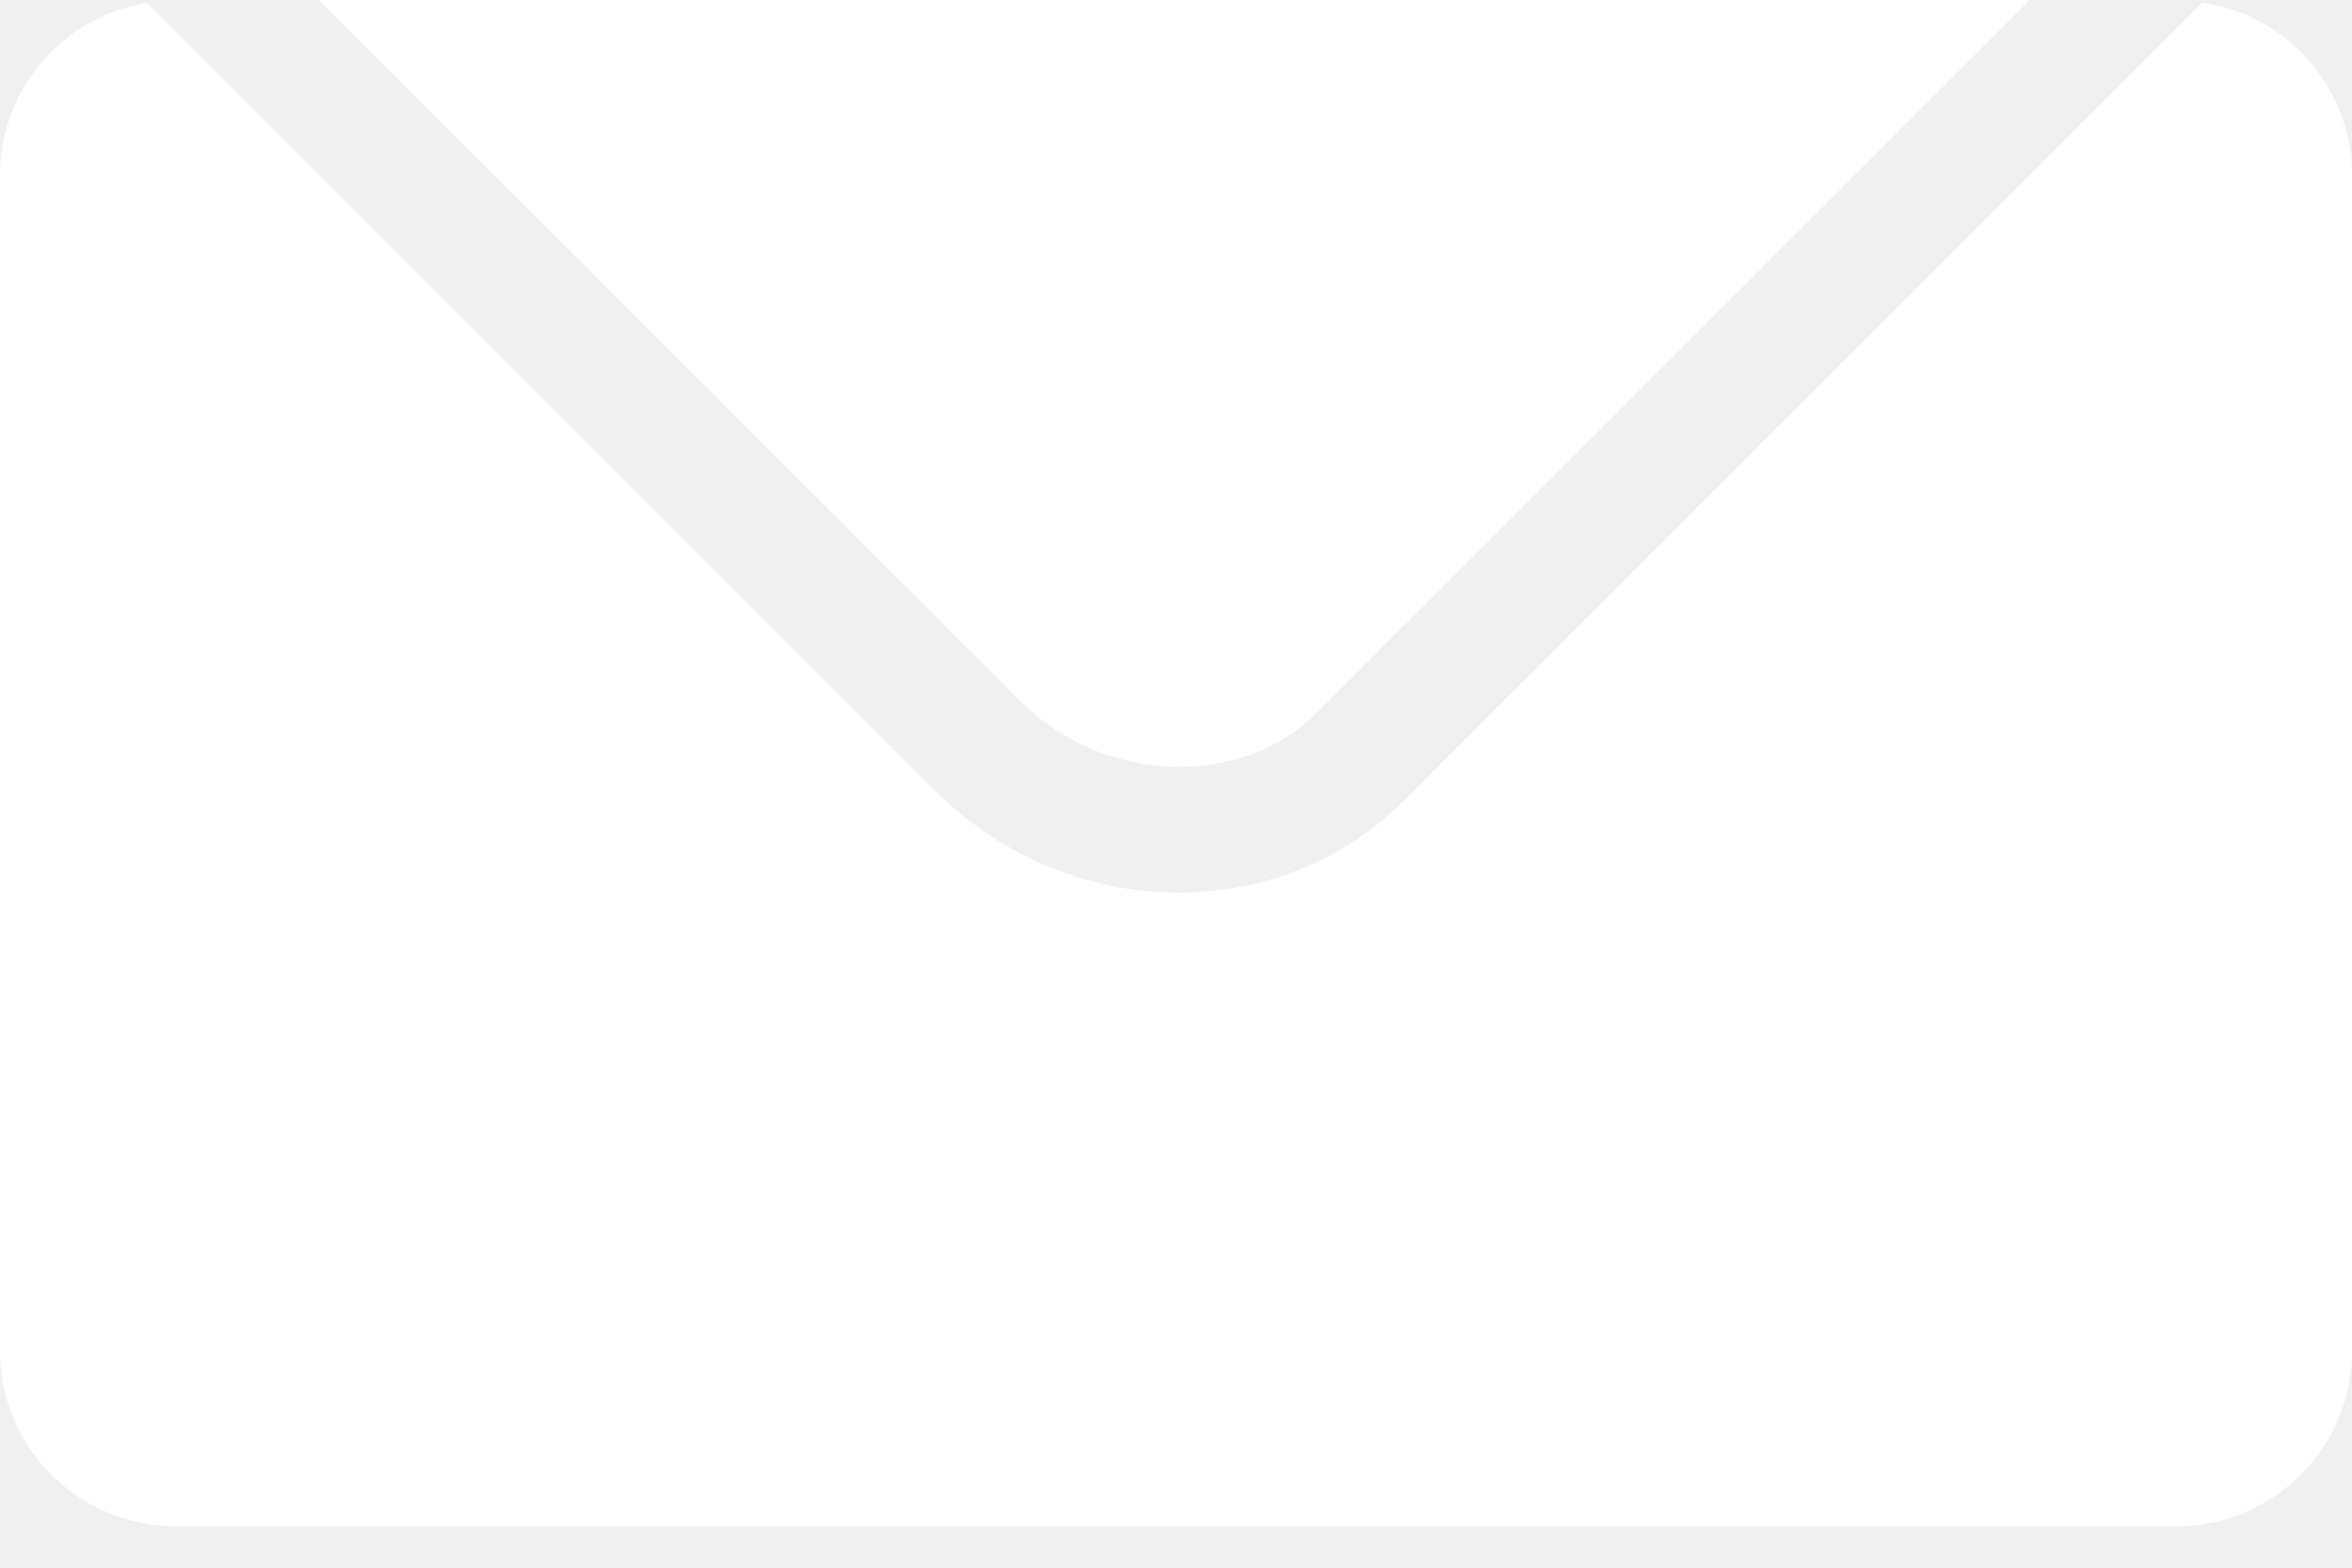
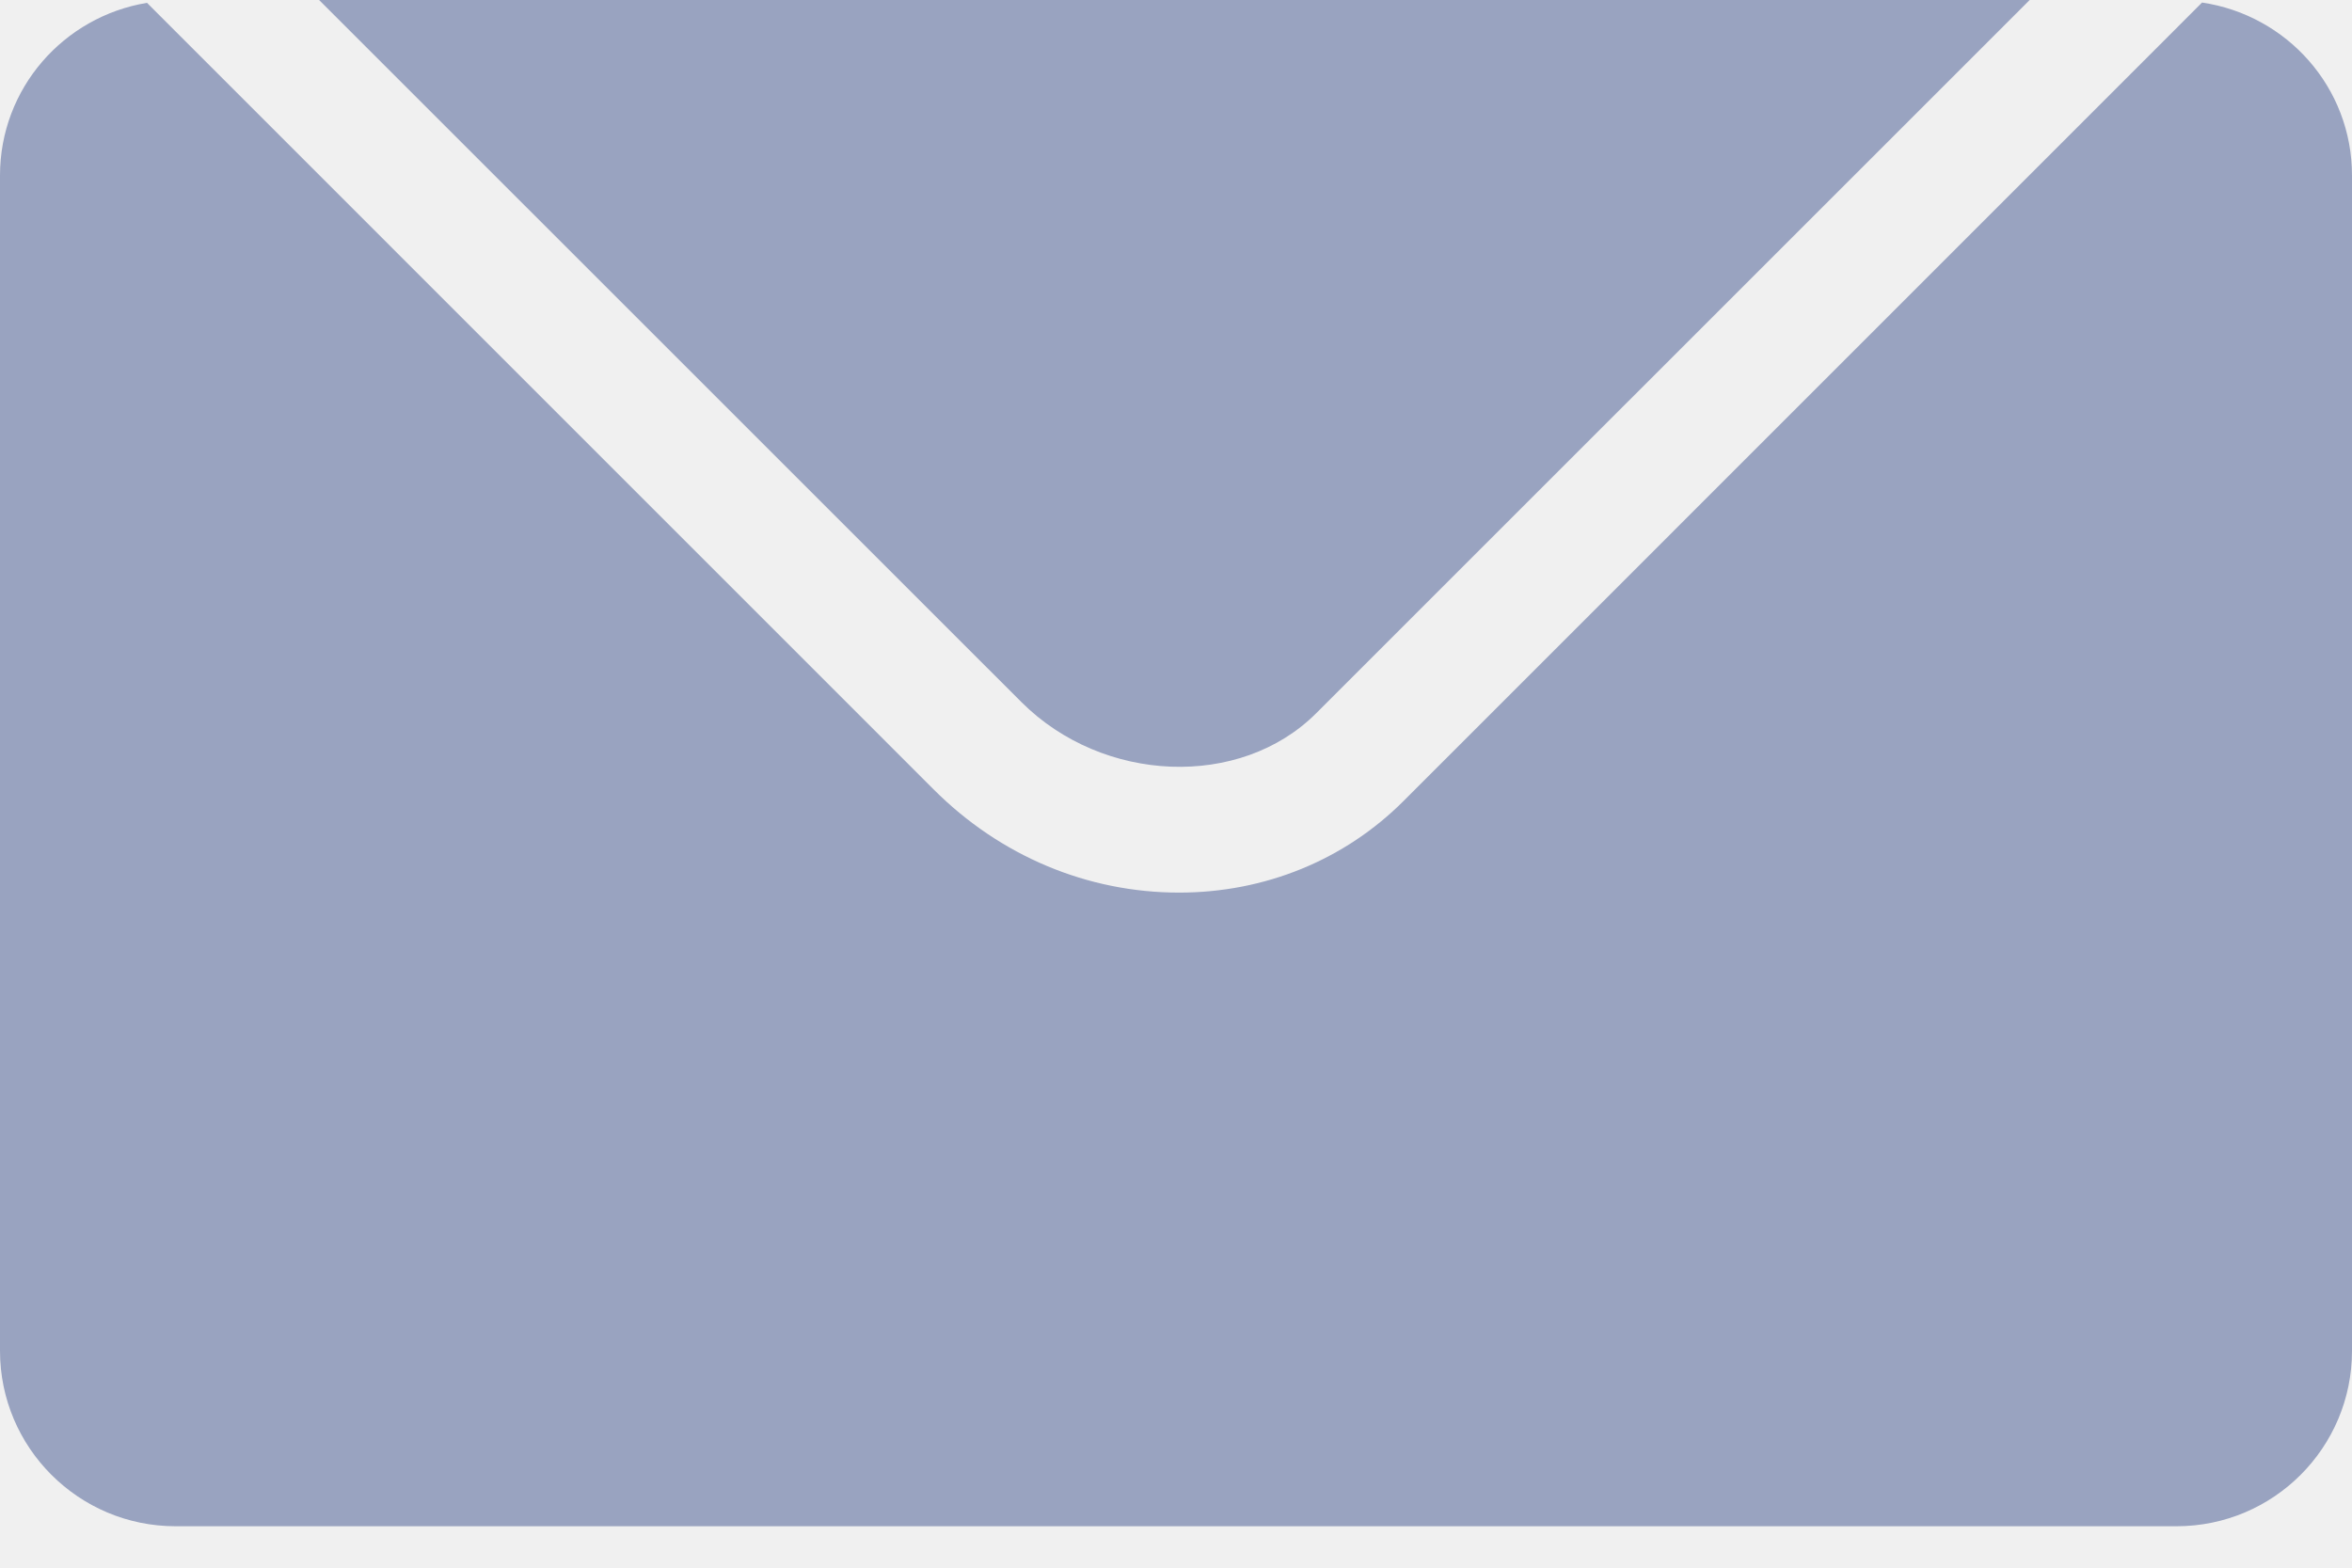
<svg xmlns="http://www.w3.org/2000/svg" width="24" height="16" viewBox="0 0 24 16" fill="none">
-   <path d="M13.43 7.28L20.711 0H3.256L10.422 7.165C11.255 7.998 12.657 8.053 13.43 7.28Z" fill="white" />
-   <path d="M22.47 0.026L14.324 8.172C13.72 8.778 12.906 9.11 12.032 9.11C11.096 9.11 10.207 8.737 9.528 8.058L1.5 0.029C0.65 0.169 0 0.902 0 1.791V13.787C0 14.775 0.803 15.577 1.791 15.577H22.21C23.199 15.577 24 14.775 24 13.787V1.791C24 0.891 23.335 0.153 22.47 0.026Z" fill="white" />
+   <path d="M13.43 7.28L20.711 0H3.256L10.422 7.165C11.255 7.998 12.657 8.053 13.43 7.28Z" fill="#99A3C0" />
+   <path d="M22.47 0.026L14.324 8.173C13.72 8.778 12.906 9.11 12.032 9.11C11.096 9.11 10.207 8.737 9.528 8.058L1.5 0.029C0.65 0.169 0 0.902 0 1.791V13.787C0 14.775 0.803 15.577 1.791 15.577H22.21C23.199 15.577 24 14.775 24 13.787V1.791C24 0.891 23.335 0.154 22.47 0.026Z" fill="#99A3C0" />
</svg>
